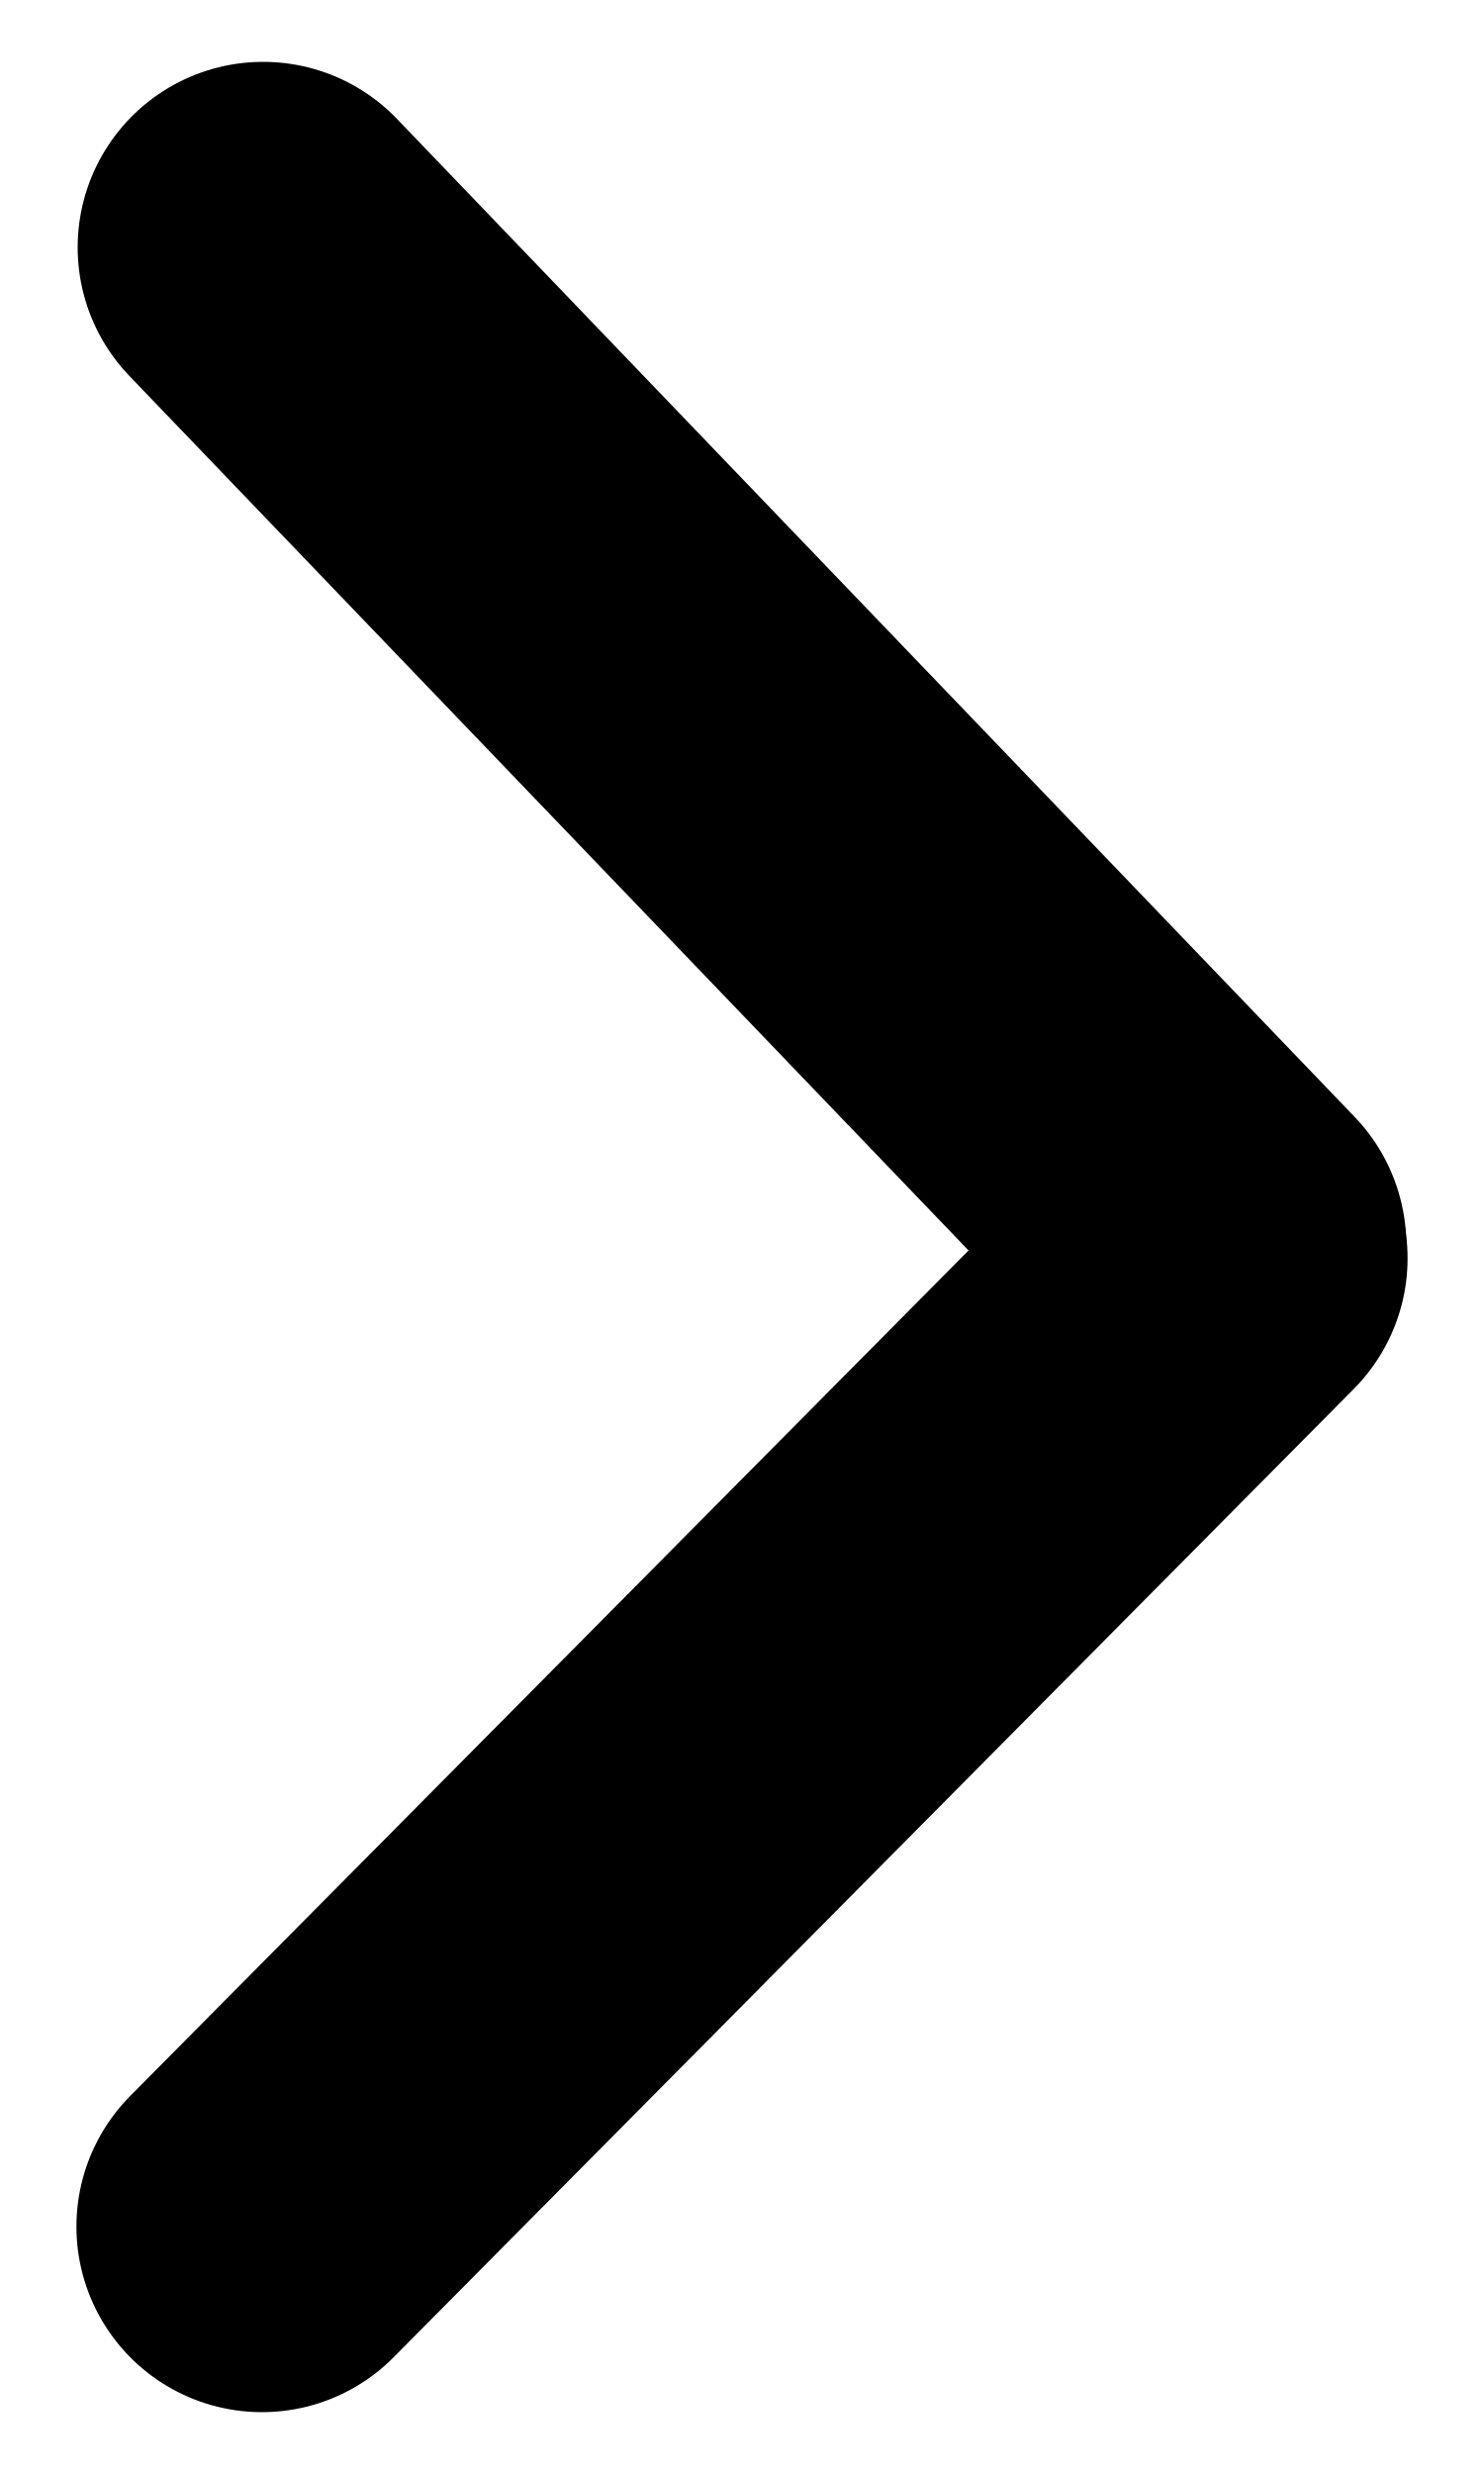
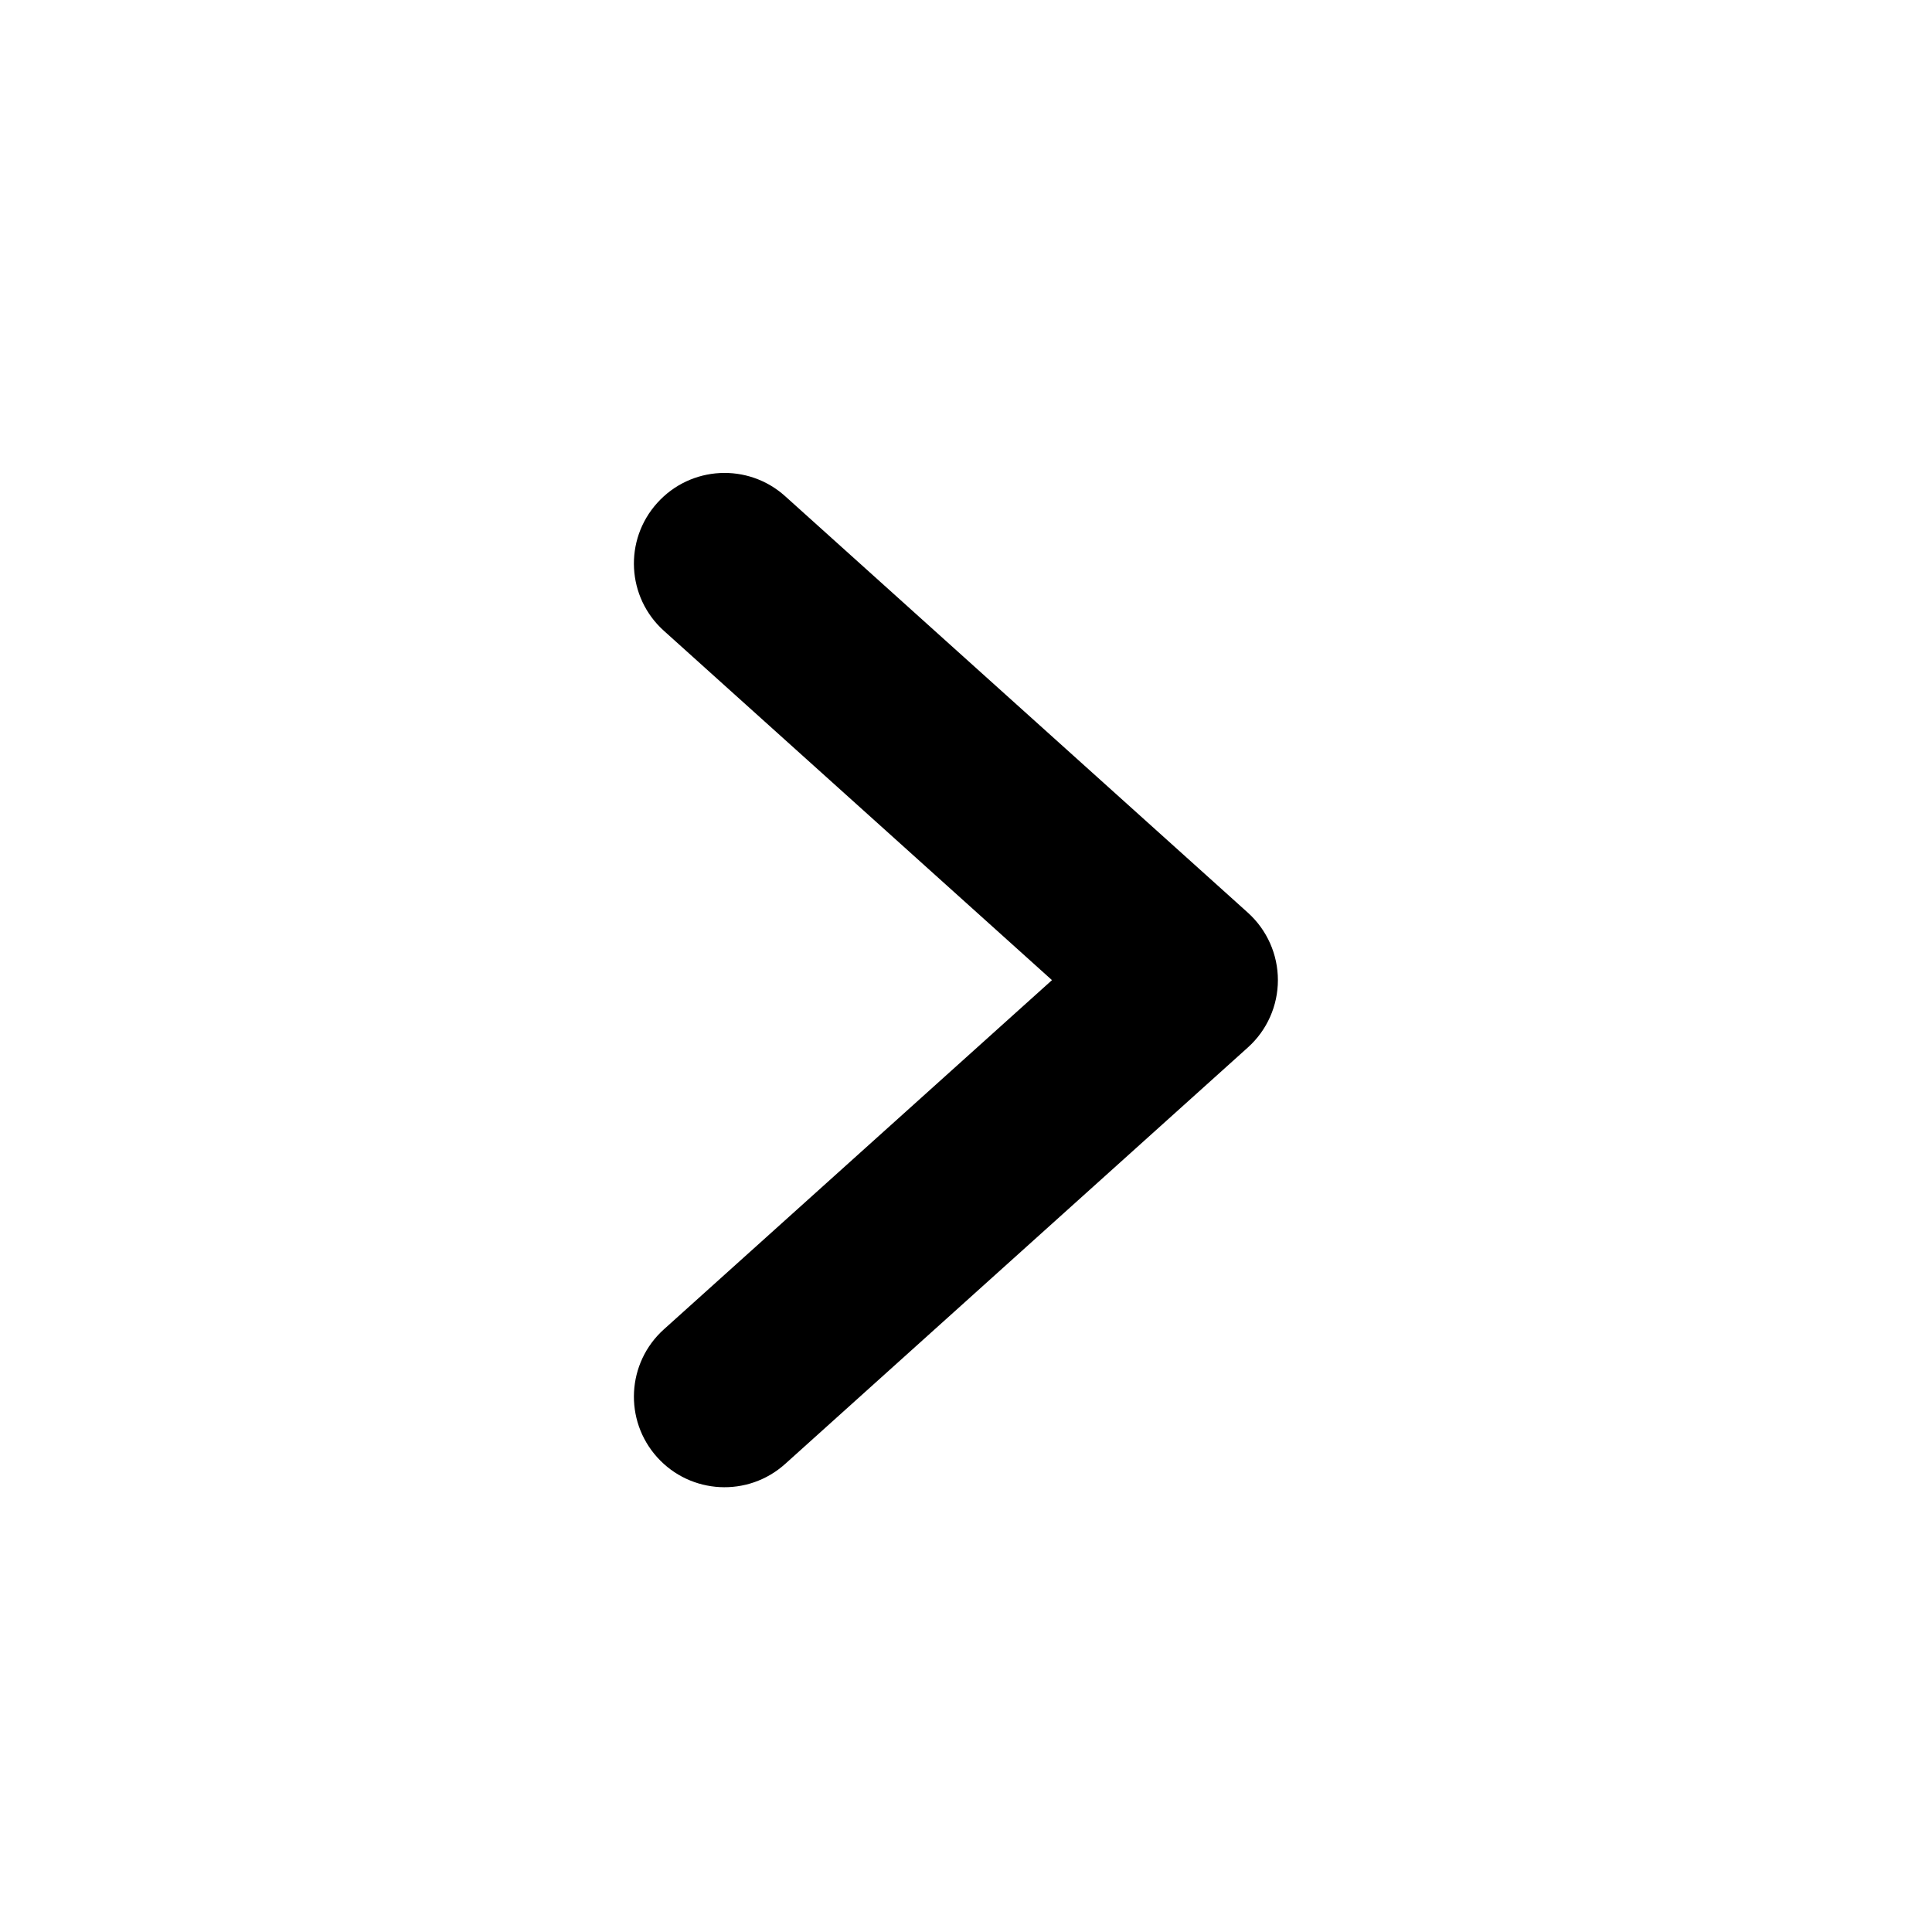
- <svg xmlns="http://www.w3.org/2000/svg" width="6" height="10" viewBox="0 0 6 10" fill="none">
-   <path d="M1.064 1L4.936 5.034" stroke="#000000" stroke-width="1.5" stroke-linecap="round" />
-   <path d="M4.941 5.086L1.059 9" stroke="#000000" stroke-width="1.5" stroke-linecap="round" />
+ <svg xmlns="http://www.w3.org/2000/svg" width="16" height="16" viewBox="0 0 16 16" fill="none">
+   <path fill-rule="evenodd" clip-rule="evenodd" d="M5.443 4.165C5.72 3.857 6.194 3.832 6.502 4.109L10.335 7.559C10.493 7.702 10.583 7.904 10.583 8.117C10.583 8.329 10.493 8.532 10.335 8.674L6.502 12.124C6.194 12.401 5.72 12.376 5.443 12.069C5.165 11.761 5.19 11.286 5.498 11.009L8.712 8.117L5.498 5.224C5.19 4.947 5.165 4.473 5.443 4.165Z" fill="black" />
</svg>
